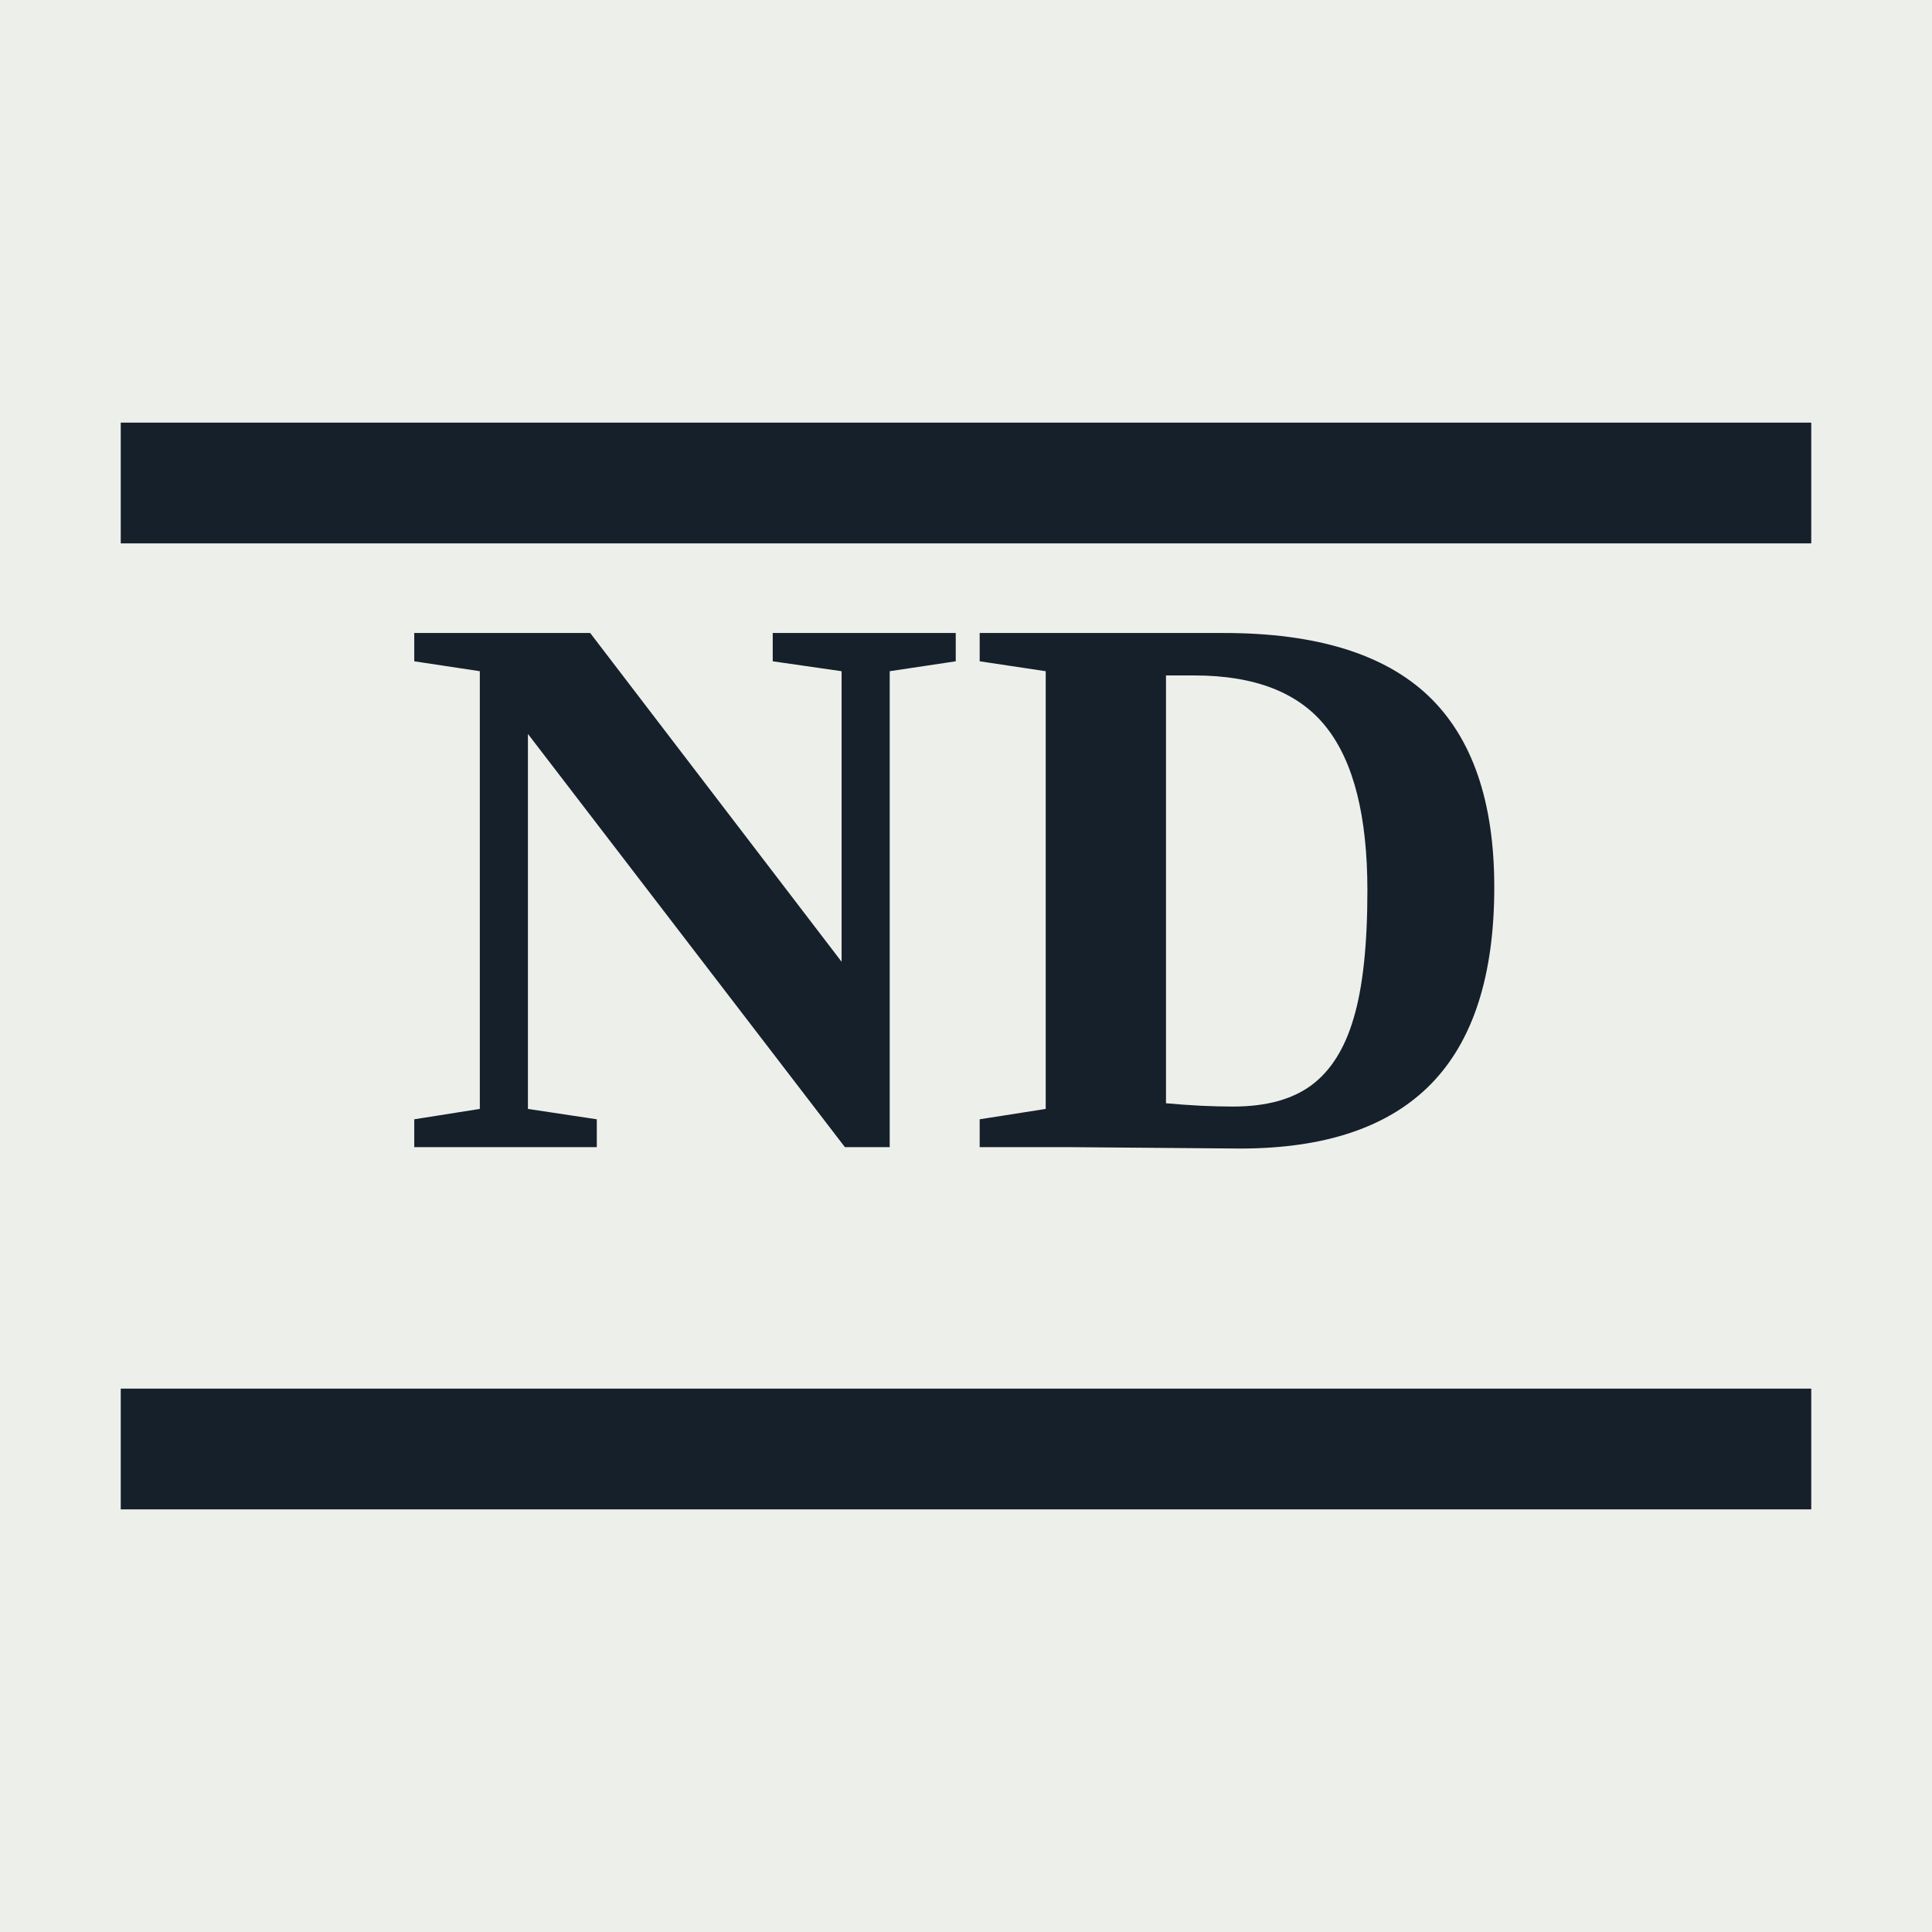
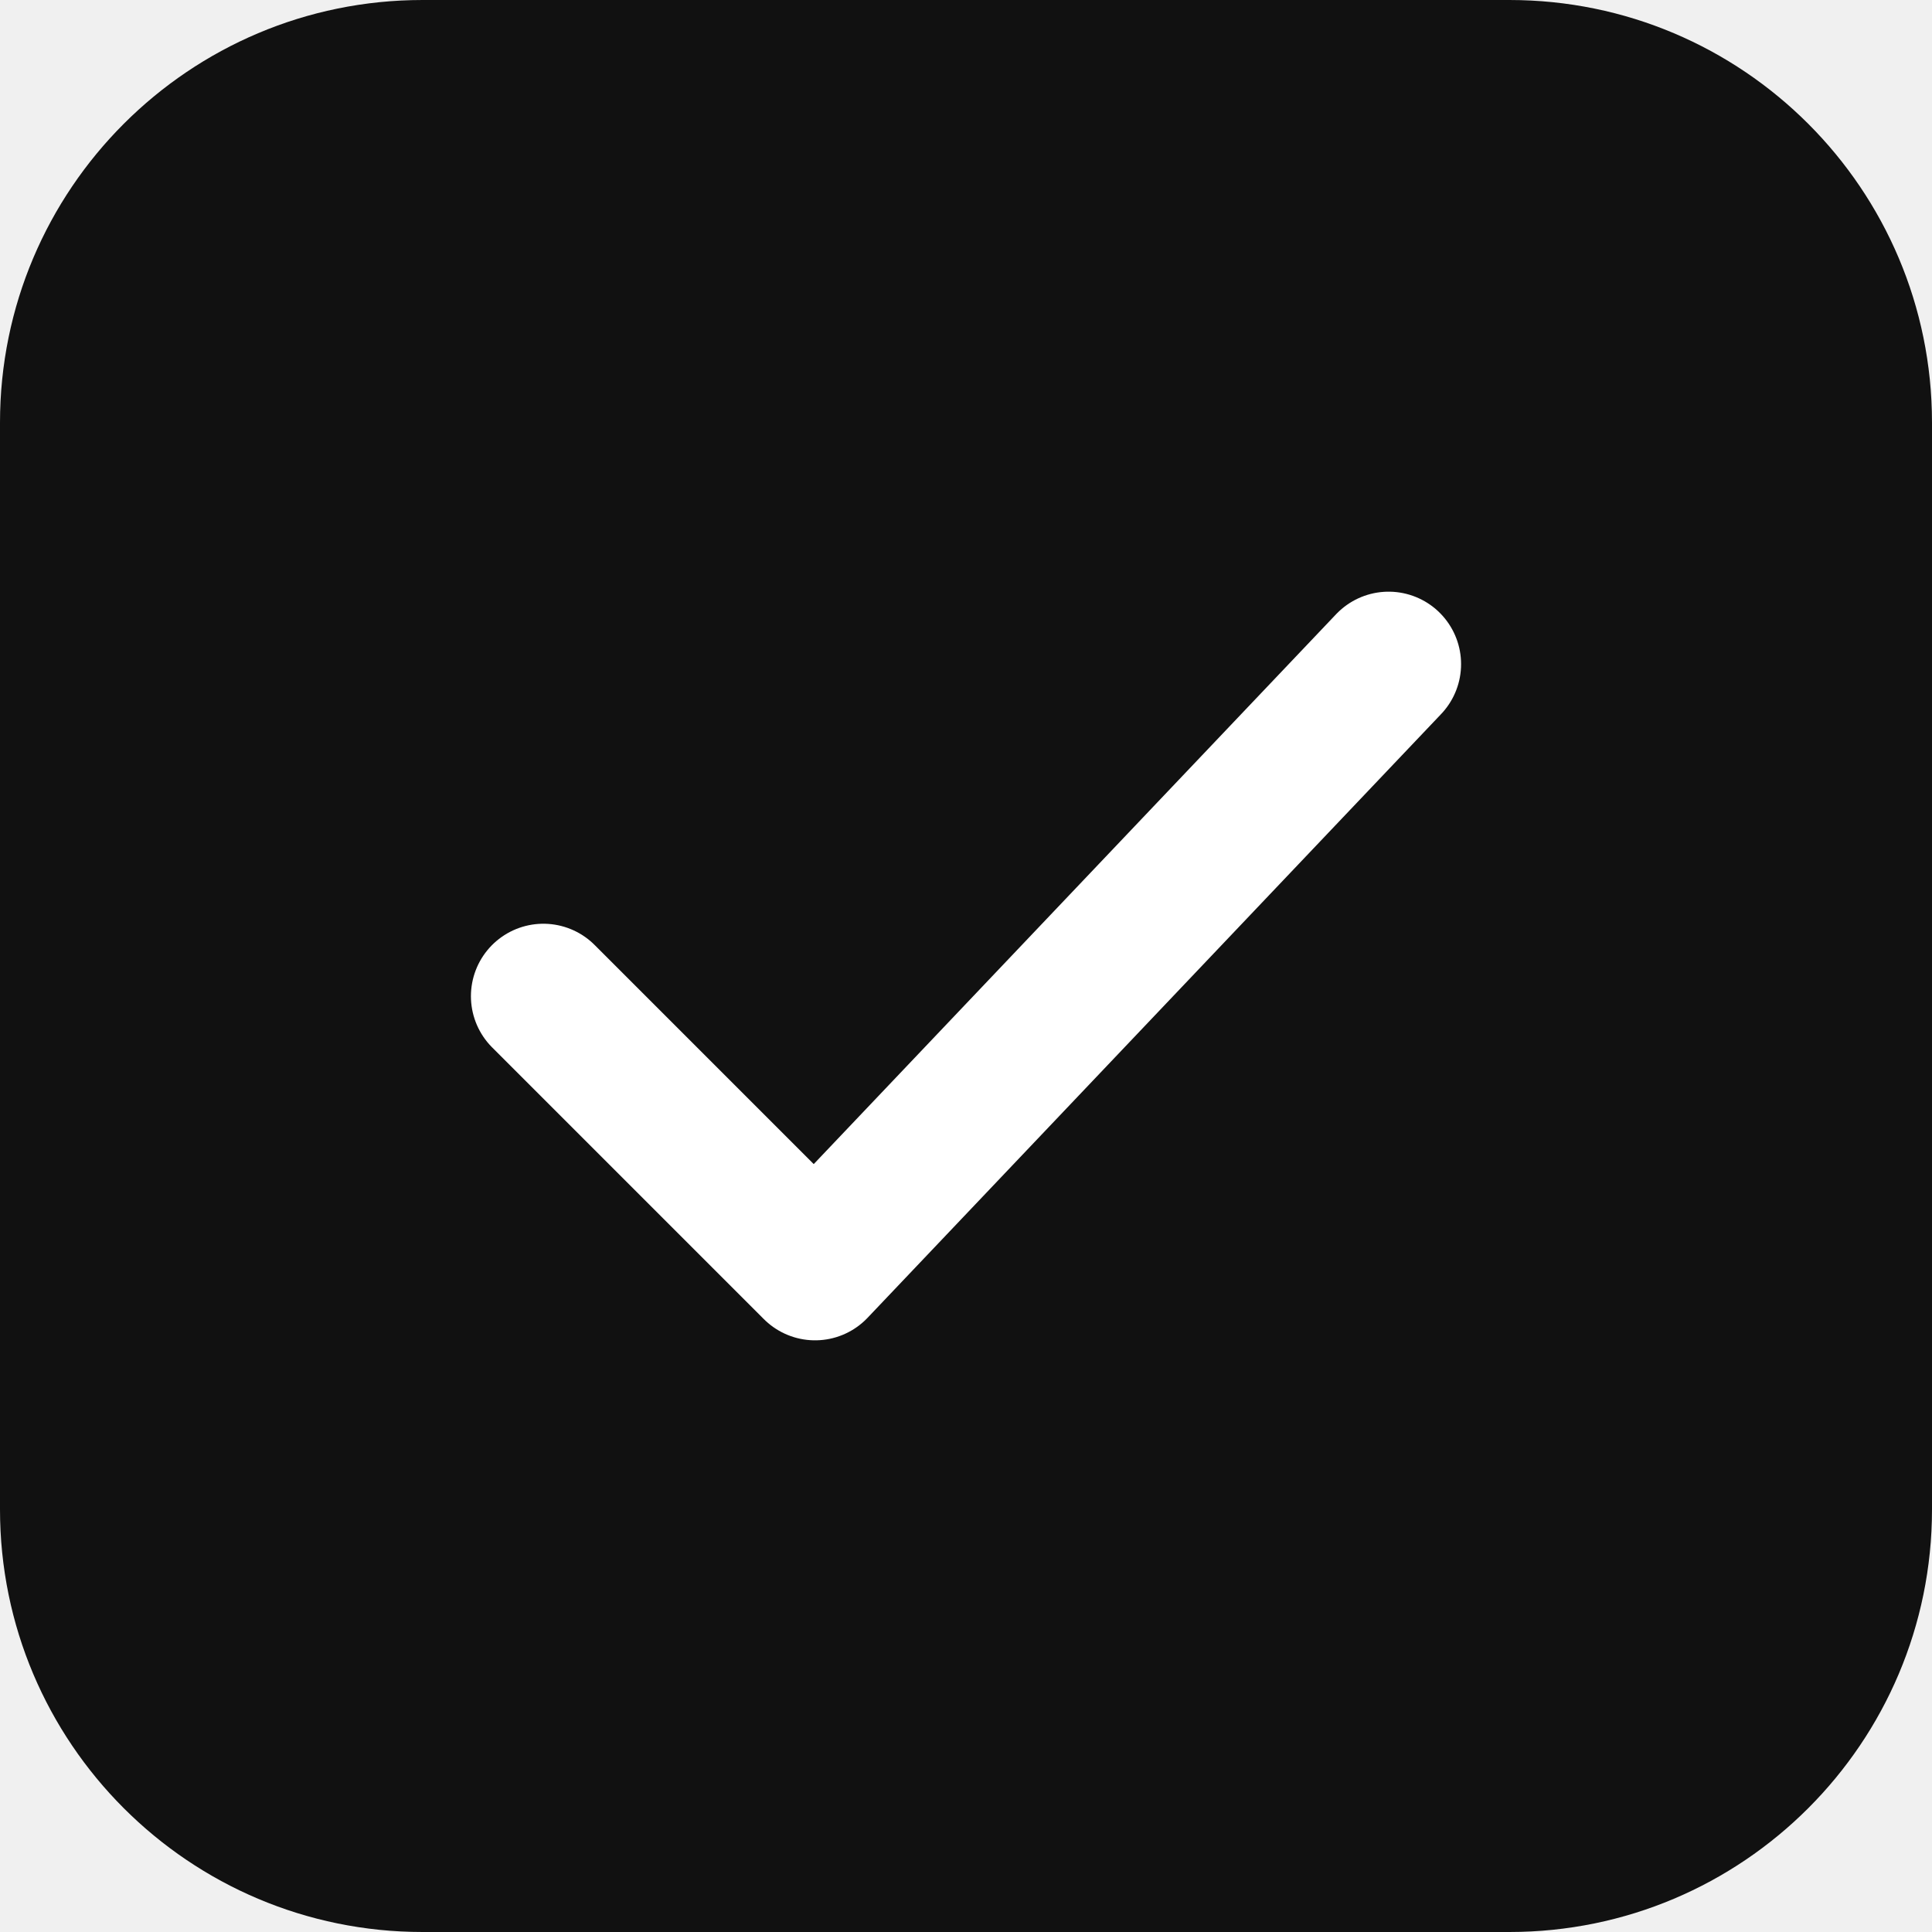
- <svg xmlns="http://www.w3.org/2000/svg" viewBox="0 0 64 64">
-   <rect width="64" height="64" fill="#edefea" />
-   <rect x="4" y="14" width="56" height="4" fill="#16202b" />
-   <rect x="4" y="46" width="56" height="4" fill="#16202b" />
-   <text x="32" y="38" font-family="Georgia, 'Times New Roman', serif" font-size="26" font-weight="700" text-anchor="middle" fill="#16202b">ND</text>
+ <svg xmlns="http://www.w3.org/2000/svg" viewBox="0 0 32 32">
+   <rect width="32" height="32" rx="7" fill="#111111" />
+   <path d="M9 16.5l4.5 4.5L23 11" stroke="#FFFFFF" stroke-width="2.4" fill="none" stroke-linecap="round" stroke-linejoin="round" />
</svg>
